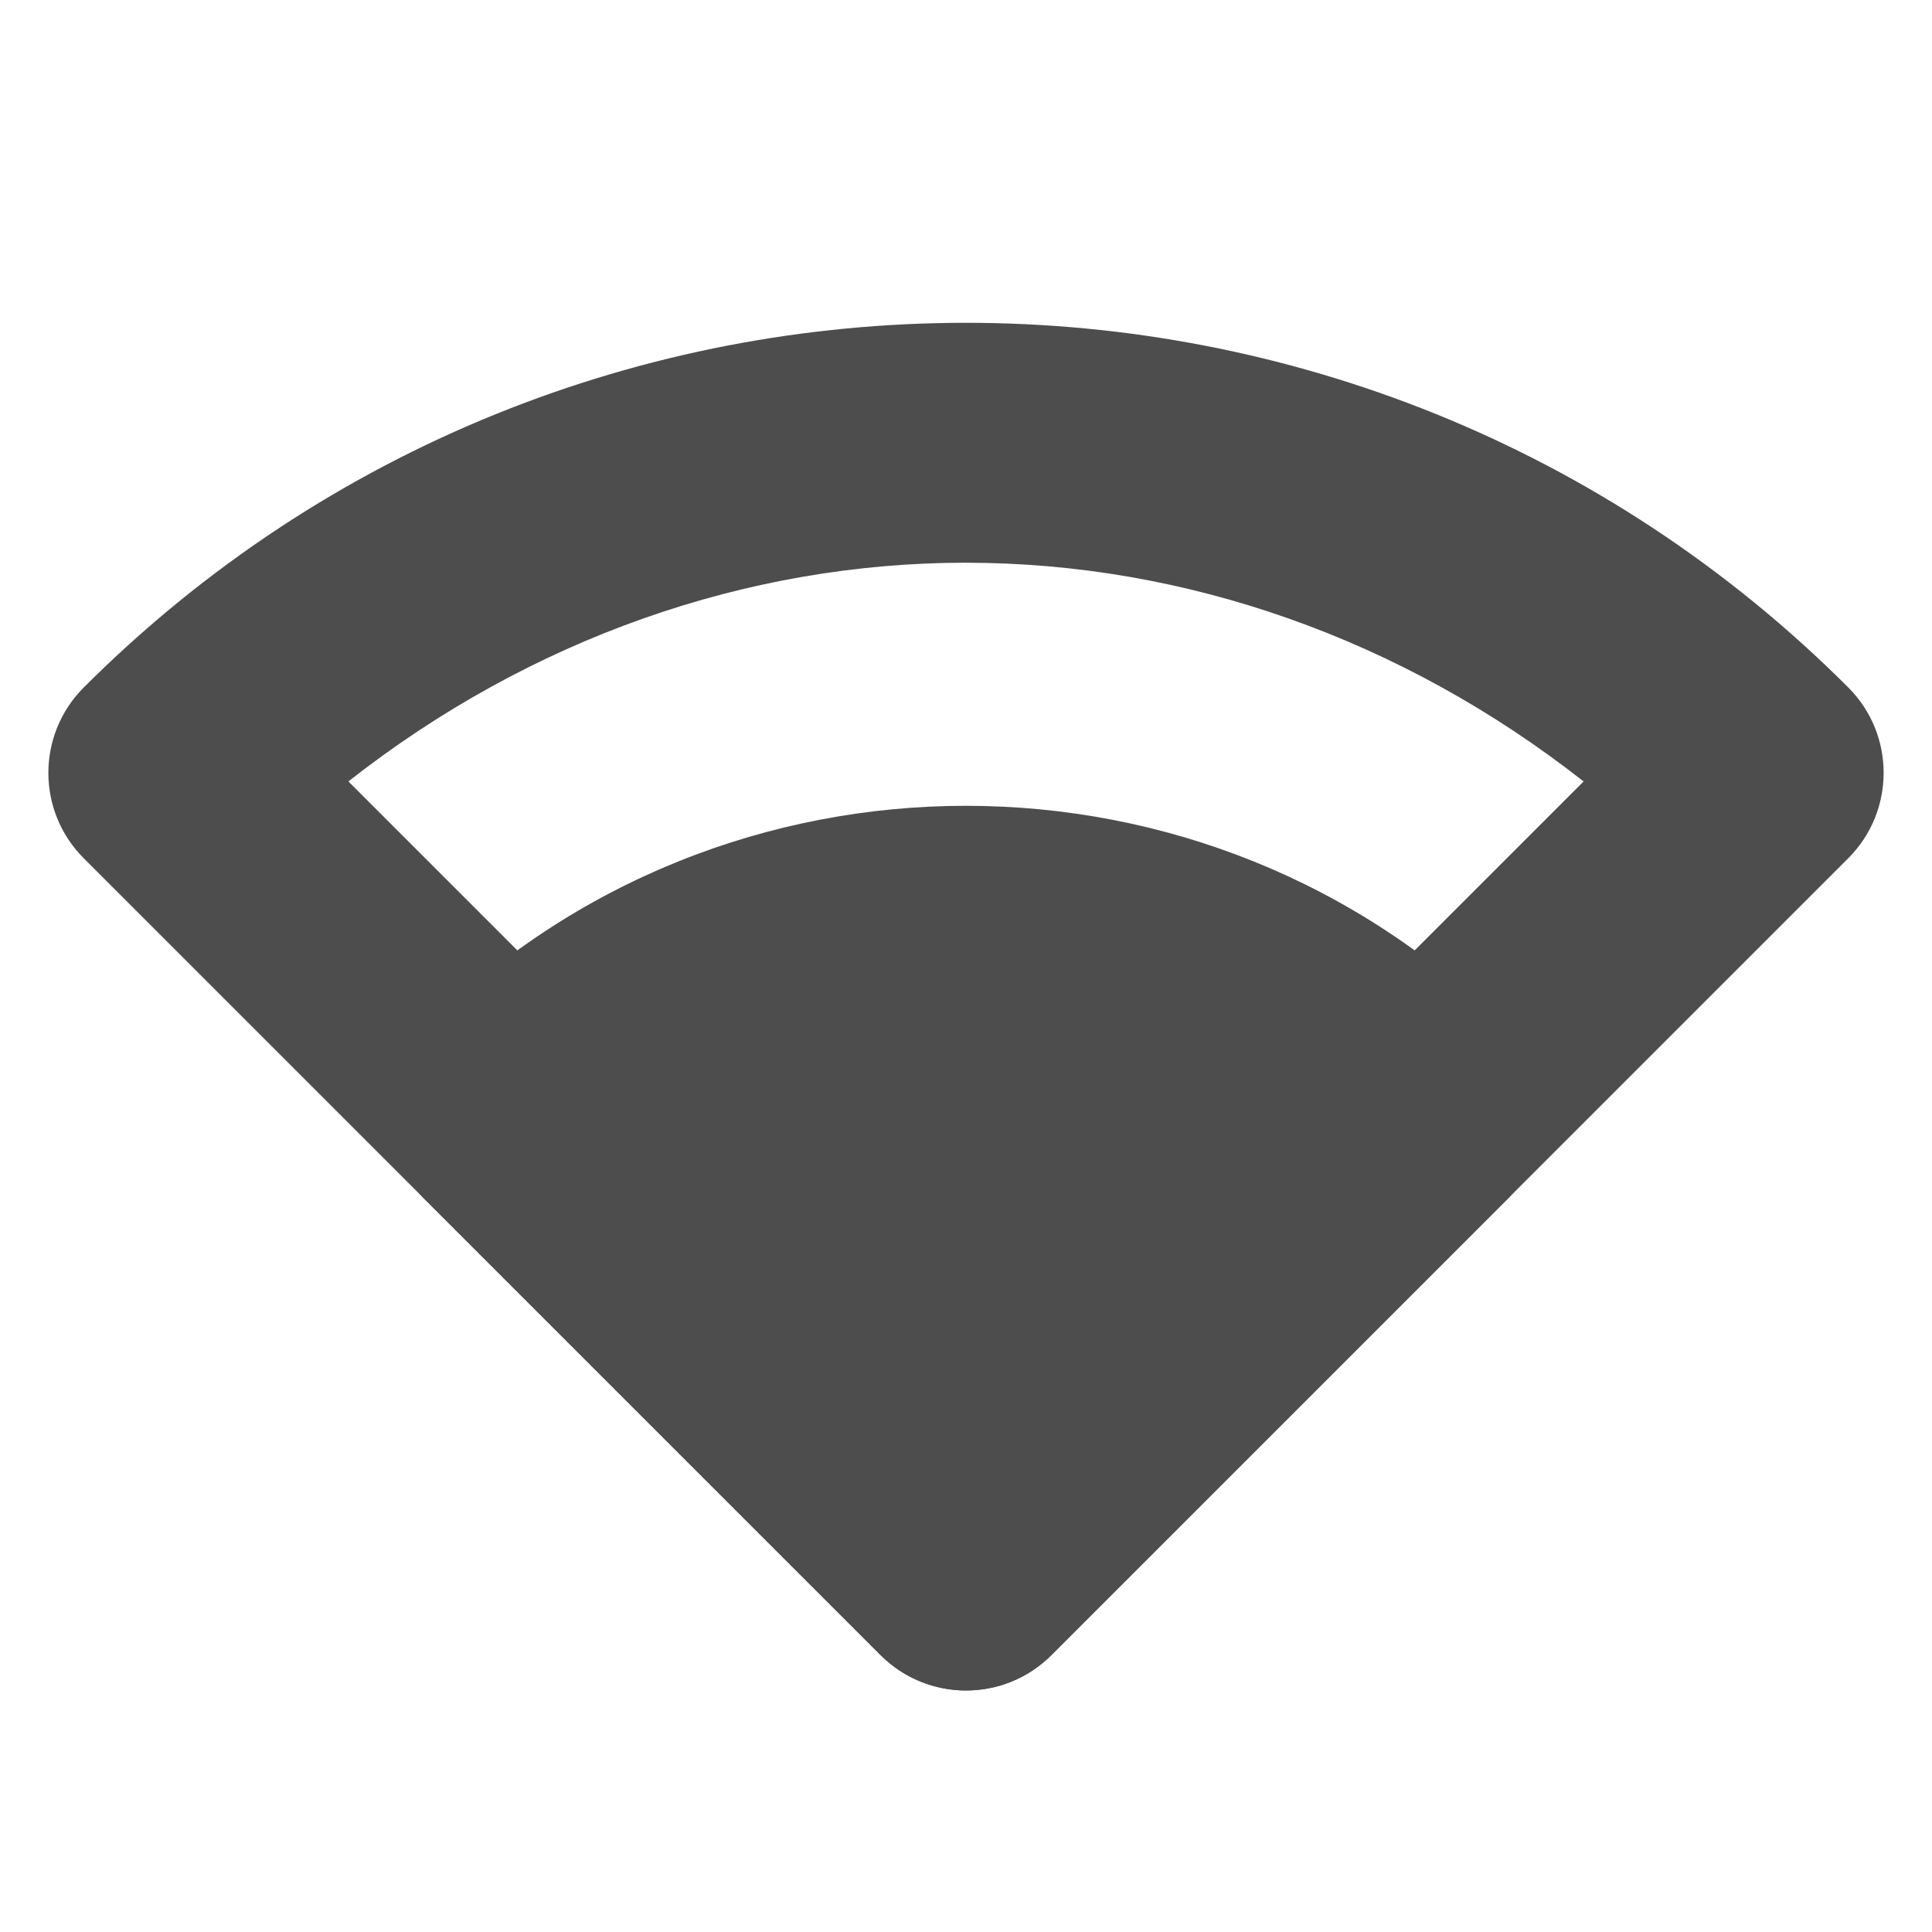
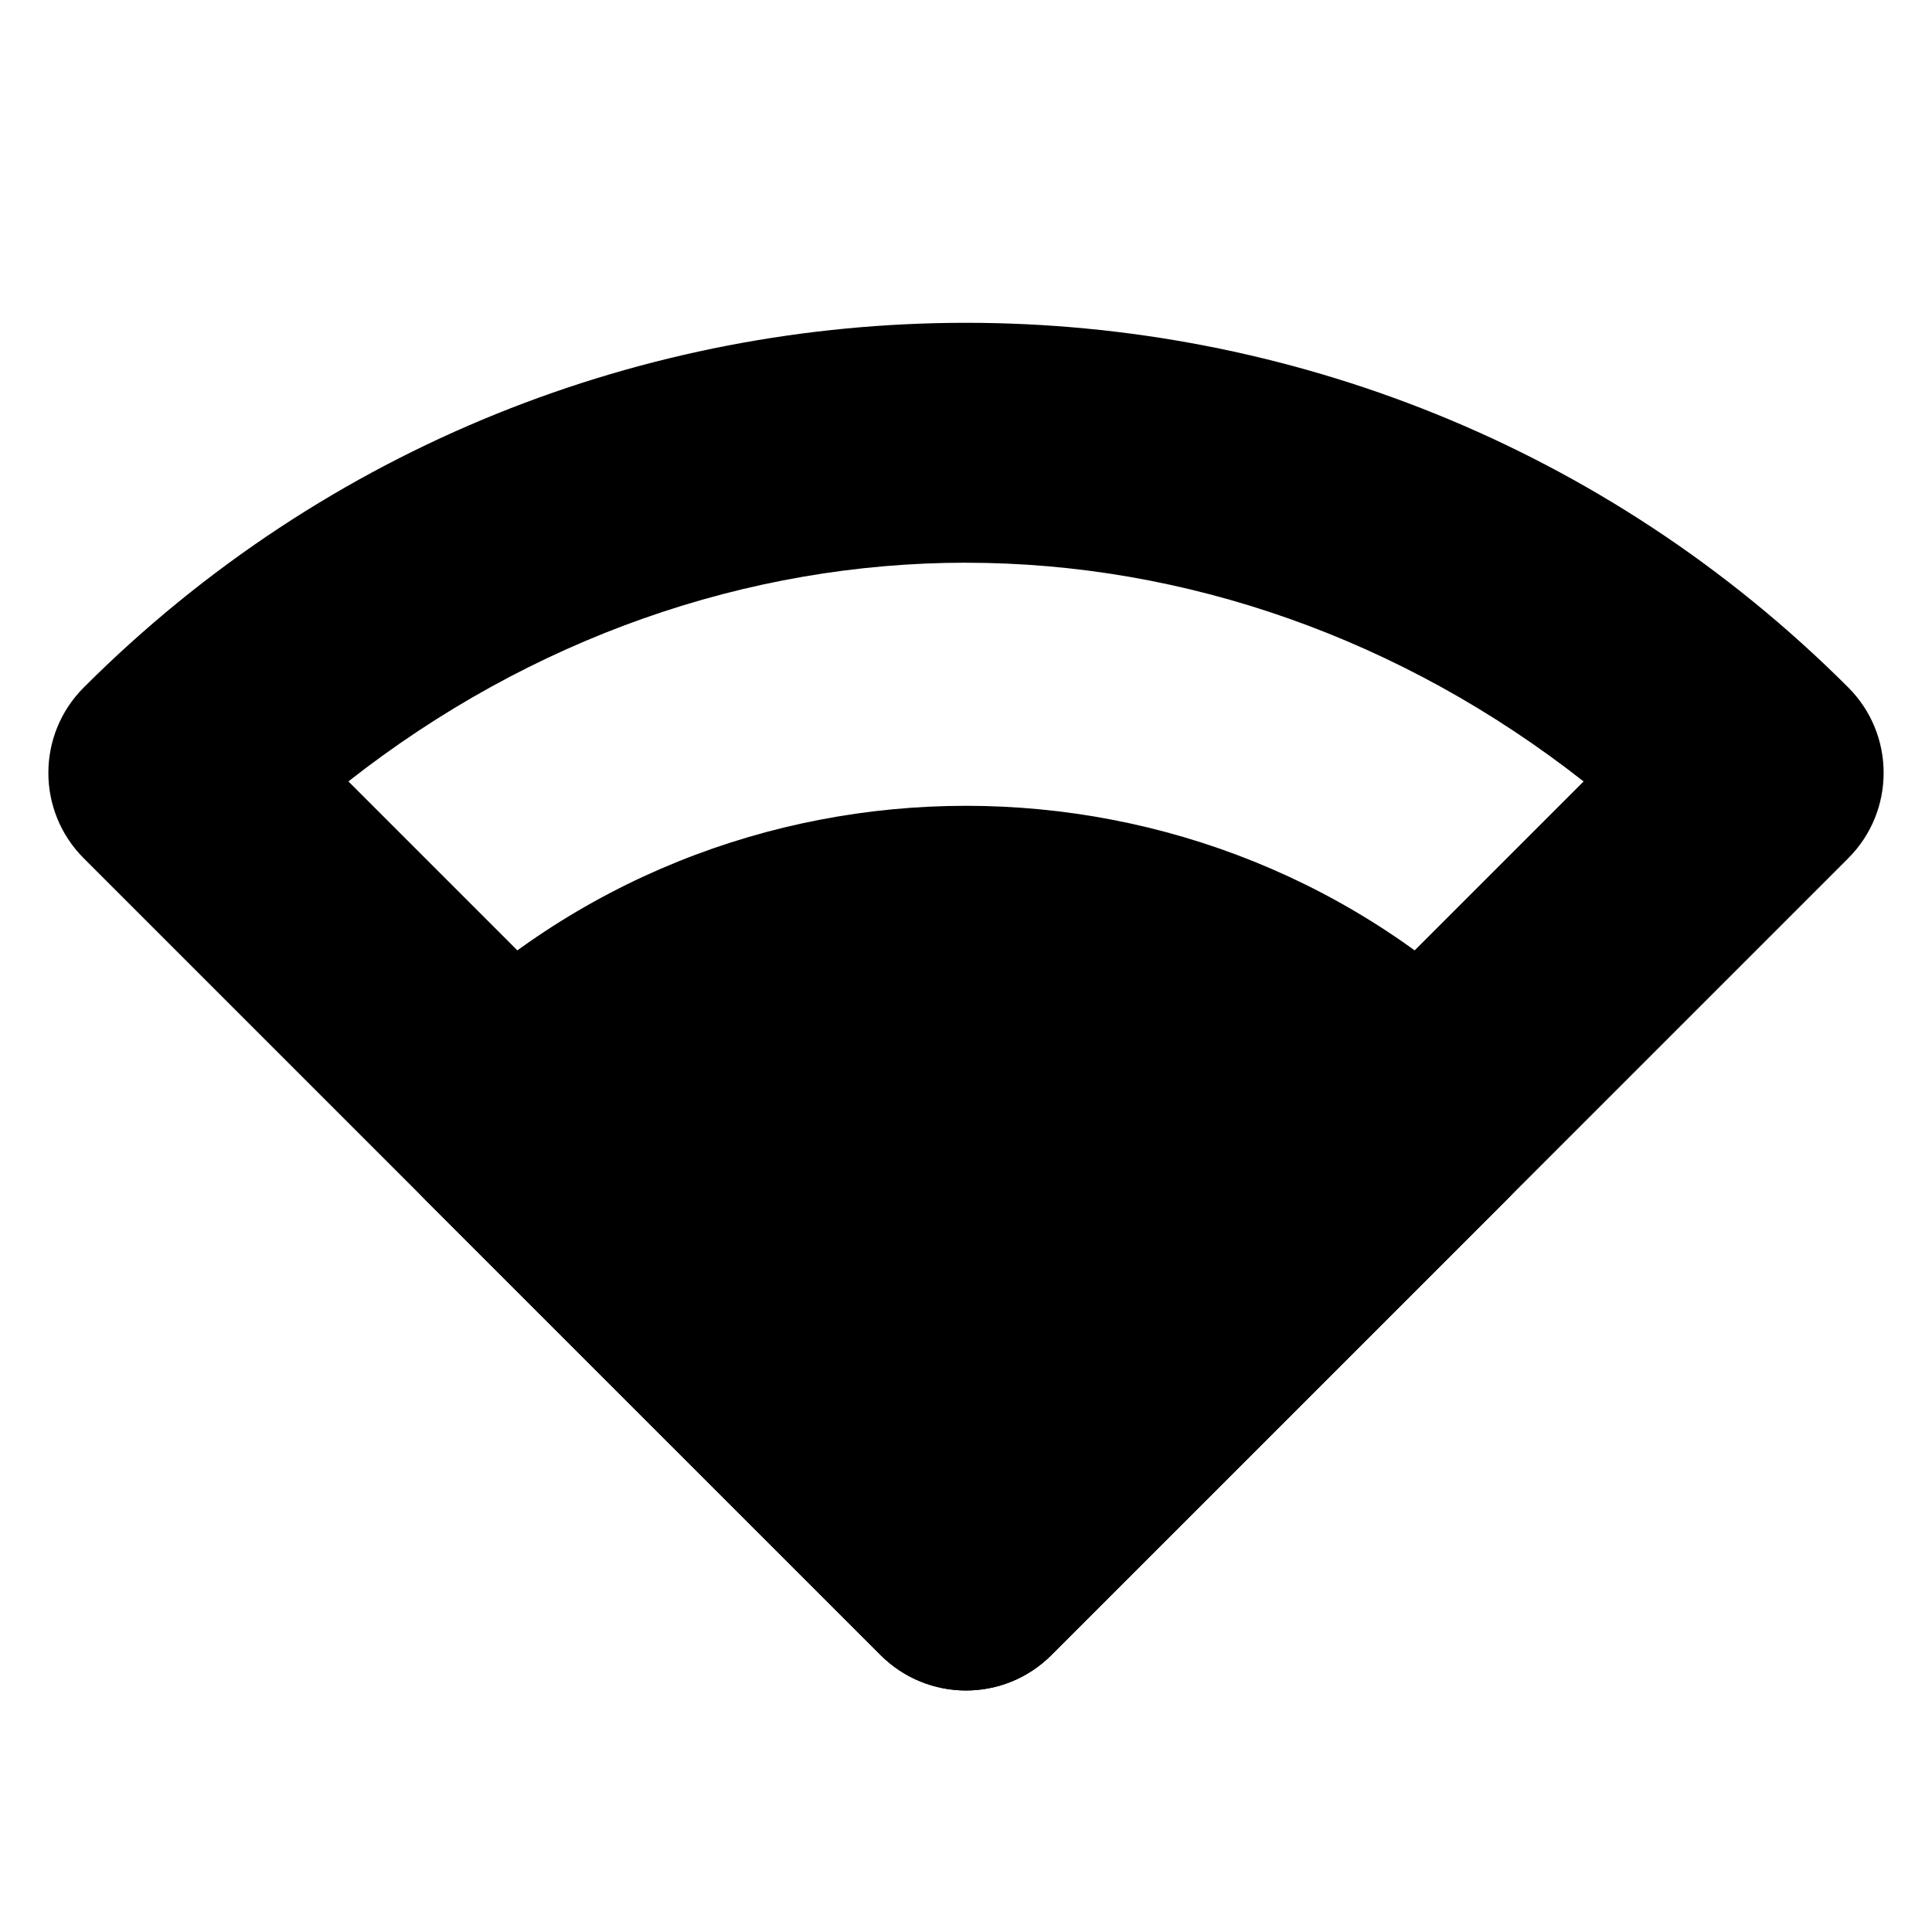
<svg xmlns="http://www.w3.org/2000/svg" width="48" height="48" id="svg4152" version="1.1" viewBox="0 0 48 48">
  <defs id="defs4154" />
  <g id="layer1" transform="translate(0,32)">
-     <path style="color:#000000;font-style:normal;font-variant:normal;font-weight:normal;font-stretch:normal;font-size:medium;line-height:normal;font-family:sans-serif;text-indent:0;text-align:start;text-decoration:none;text-decoration-line:none;text-decoration-style:solid;text-decoration-color:#000000;letter-spacing:normal;word-spacing:normal;text-transform:none;direction:ltr;block-progression:tb;writing-mode:lr-tb;baseline-shift:baseline;text-anchor:start;white-space:normal;clip-rule:nonzero;display:inline;overflow:visible;visibility:visible;opacity:1;isolation:auto;mix-blend-mode:normal;color-interpolation:sRGB;color-interpolation-filters:linearRGB;solid-color:#000000;solid-opacity:1;fill:#4d4d4d;fill-opacity:1;fill-rule:evenodd;stroke:none;stroke-width:6;stroke-linecap:round;stroke-linejoin:round;stroke-miterlimit:4;stroke-dasharray:none;stroke-dashoffset:0;stroke-opacity:1;color-rendering:auto;image-rendering:auto;shape-rendering:auto;text-rendering:auto;enable-background:accumulate" d="m 24,-23.98 c -7.94,0 -15.879,3.02 -21.92,9.061 a 3,3 0 0 0 0,4.242 L 21.879,9.121 a 3,3 0 0 0 4.242,0 L 45.92,-10.678 a 3,3 0 0 0 0,-4.242 C 39.879,-20.96 31.94,-23.98 24,-23.98 Z m 0,5.961 c 5.442,0 10.826,1.886 15.344,5.434 L 24,2.758 8.656,-12.586 C 13.174,-16.134 18.558,-18.02 24,-18.02 Z" id="path4138" />
-     <path style="color:#000000;font-style:normal;font-variant:normal;font-weight:normal;font-stretch:normal;font-size:medium;line-height:normal;font-family:sans-serif;text-indent:0;text-align:start;text-decoration:none;text-decoration-line:none;text-decoration-style:solid;text-decoration-color:#000000;letter-spacing:normal;word-spacing:normal;text-transform:none;direction:ltr;block-progression:tb;writing-mode:lr-tb;baseline-shift:baseline;text-anchor:start;white-space:normal;clip-rule:nonzero;display:inline;overflow:visible;visibility:visible;opacity:1;isolation:auto;mix-blend-mode:normal;color-interpolation:sRGB;color-interpolation-filters:linearRGB;solid-color:#000000;solid-opacity:1;fill:#4d4d4d;fill-opacity:1;fill-rule:evenodd;stroke:none;stroke-width:6;stroke-linecap:round;stroke-linejoin:round;stroke-miterlimit:4;stroke-dasharray:none;stroke-dashoffset:0;stroke-opacity:1;color-rendering:auto;image-rendering:auto;shape-rendering:auto;text-rendering:auto;enable-background:accumulate" d="m 24,-11.98 c -4.869,0 -9.738,1.848 -13.436,5.545 -1.171,1.172 -1.171,3.071 0,4.242 L 21.879,9.121 c 1.172,1.171 3.071,1.171 4.242,0 L 37.436,-2.193 c 1.171,-1.172 1.171,-3.071 0,-4.242 C 33.738,-10.133 28.869,-11.98 24,-11.98 Z" id="path4139" />
+     <path style="color:#000000;font-style:normal;font-variant:normal;font-weight:normal;font-stretch:normal;font-size:medium;line-height:normal;font-family:sans-serif;text-indent:0;text-align:start;text-decoration:none;text-decoration-line:none;text-decoration-style:solid;text-decoration-color:#000000;letter-spacing:normal;word-spacing:normal;text-transform:none;direction:ltr;block-progression:tb;writing-mode:lr-tb;baseline-shift:baseline;text-anchor:start;white-space:normal;clip-rule:nonzero;display:inline;overflow:visible;visibility:visible;opacity:1;isolation:auto;mix-blend-mode:normal;color-interpolation:sRGB;color-interpolation-filters:linearRGB;solid-color:#000000;solid-opacity:1;fill:#000000;fill-opacity:1;fill-rule:evenodd;stroke:none;stroke-width:6;stroke-linecap:round;stroke-linejoin:round;stroke-miterlimit:4;stroke-dasharray:none;stroke-dashoffset:0;stroke-opacity:1;color-rendering:auto;image-rendering:auto;shape-rendering:auto;text-rendering:auto;enable-background:accumulate" d="m 24,-23.98 c -7.94,0 -15.879,3.02 -21.92,9.061 a 3,3 0 0 0 0,4.242 L 21.879,9.121 a 3,3 0 0 0 4.242,0 L 45.92,-10.678 a 3,3 0 0 0 0,-4.242 C 39.879,-20.96 31.94,-23.98 24,-23.98 Z m 0,5.961 c 5.442,0 10.826,1.886 15.344,5.434 L 24,2.758 8.656,-12.586 C 13.174,-16.134 18.558,-18.02 24,-18.02 Z" id="path4138" />
+     <path style="color:#000000;font-style:normal;font-variant:normal;font-weight:normal;font-stretch:normal;font-size:medium;line-height:normal;font-family:sans-serif;text-indent:0;text-align:start;text-decoration:none;text-decoration-line:none;text-decoration-style:solid;text-decoration-color:#000000;letter-spacing:normal;word-spacing:normal;text-transform:none;direction:ltr;block-progression:tb;writing-mode:lr-tb;baseline-shift:baseline;text-anchor:start;white-space:normal;clip-rule:nonzero;display:inline;overflow:visible;visibility:visible;opacity:1;isolation:auto;mix-blend-mode:normal;color-interpolation:sRGB;color-interpolation-filters:linearRGB;solid-color:#000000;solid-opacity:1;fill:#000000;fill-opacity:1;fill-rule:evenodd;stroke:none;stroke-width:6;stroke-linecap:round;stroke-linejoin:round;stroke-miterlimit:4;stroke-dasharray:none;stroke-dashoffset:0;stroke-opacity:1;color-rendering:auto;image-rendering:auto;shape-rendering:auto;text-rendering:auto;enable-background:accumulate" d="m 24,-11.98 c -4.869,0 -9.738,1.848 -13.436,5.545 -1.171,1.172 -1.171,3.071 0,4.242 L 21.879,9.121 c 1.172,1.171 3.071,1.171 4.242,0 L 37.436,-2.193 c 1.171,-1.172 1.171,-3.071 0,-4.242 C 33.738,-10.133 28.869,-11.98 24,-11.98 Z" id="path4139" />
  </g>
</svg>
